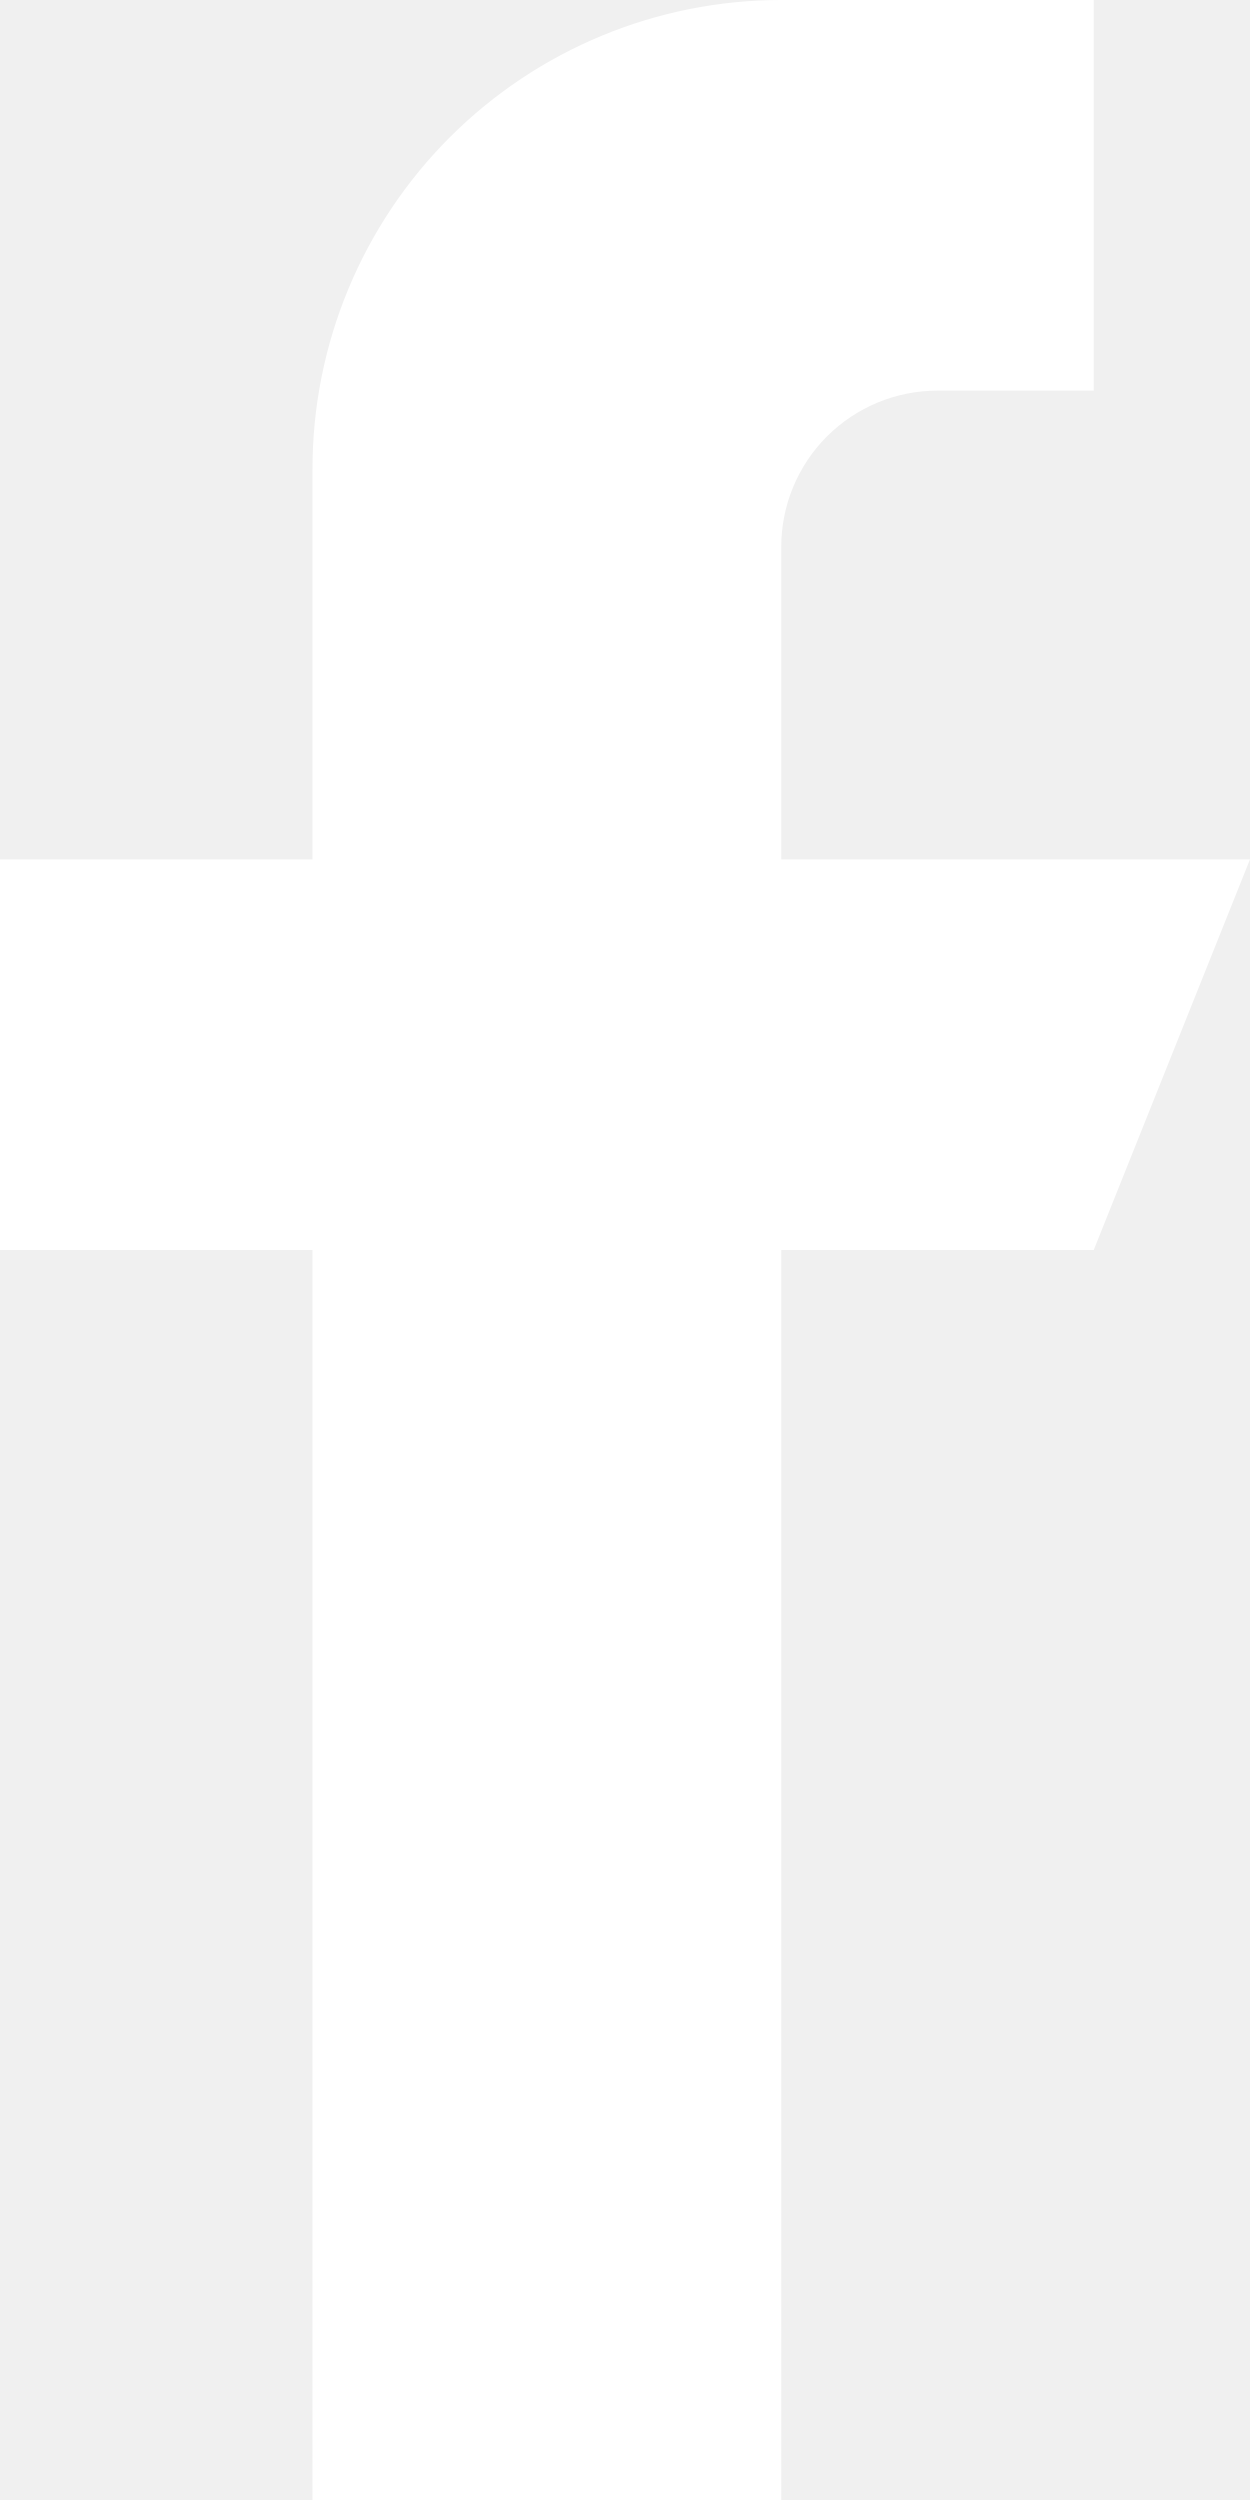
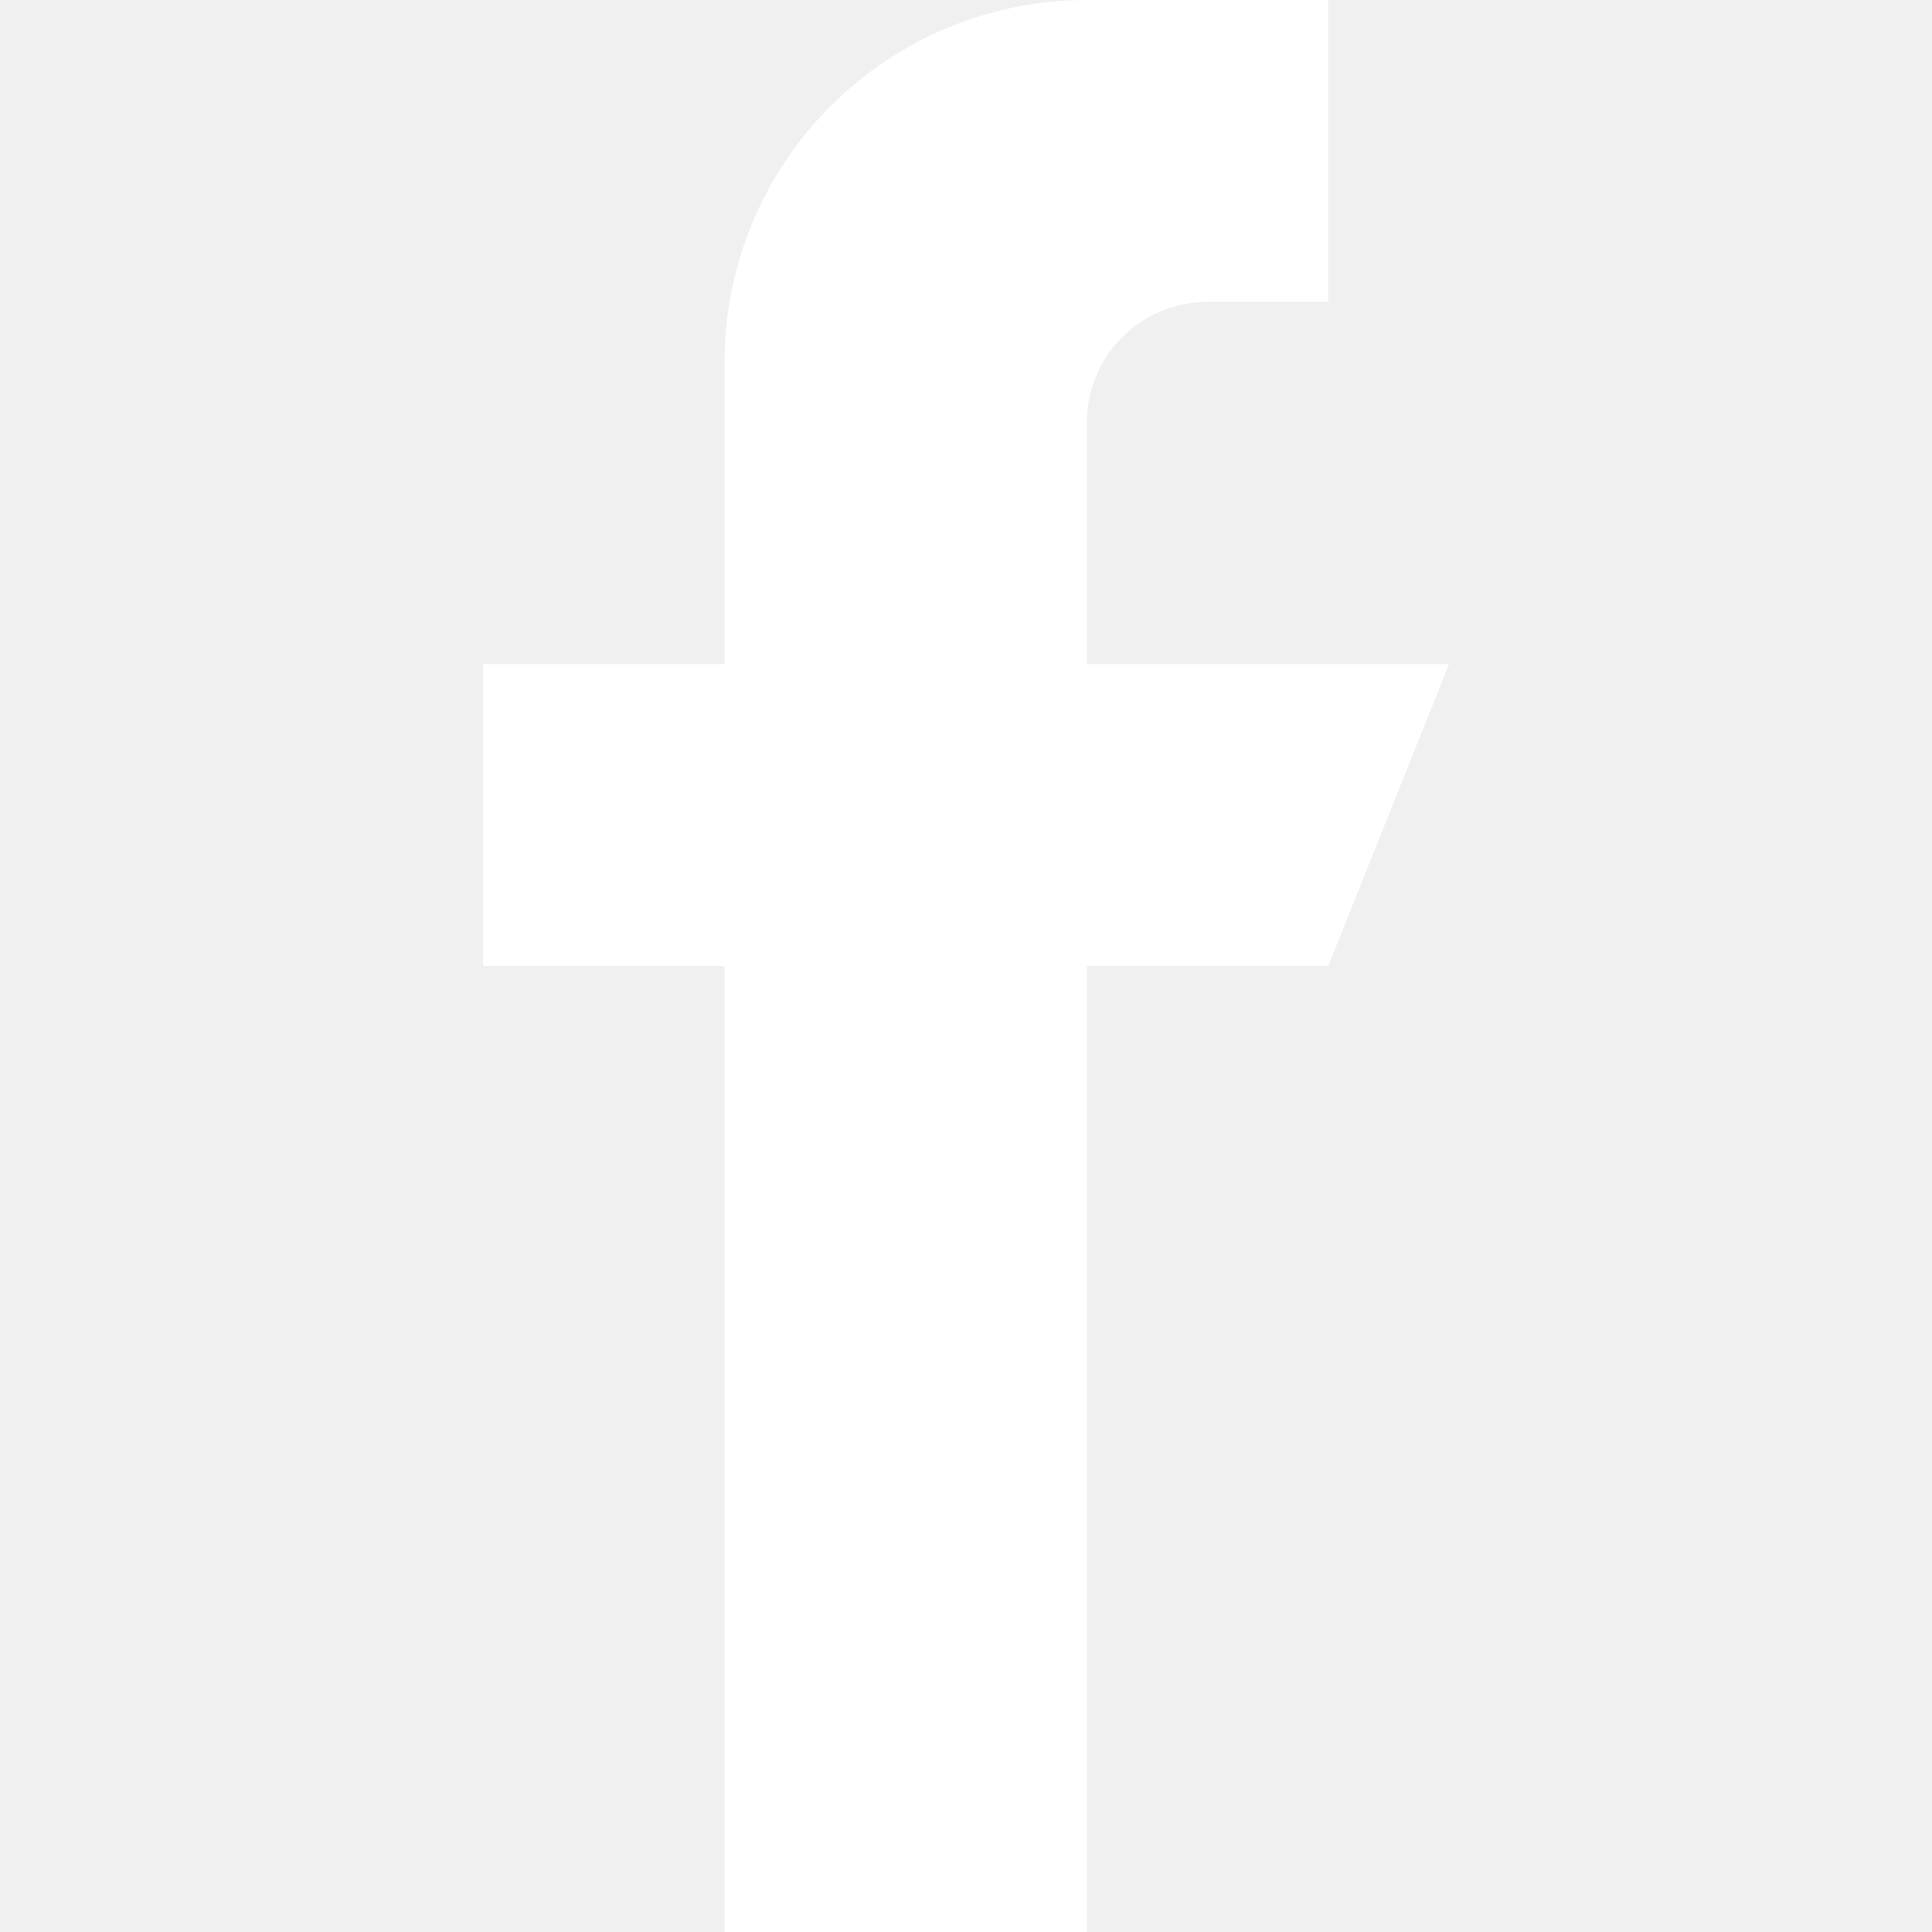
- <svg xmlns="http://www.w3.org/2000/svg" width="12" height="24" viewBox="0 0 12 24" fill="none">
-   <path fill-rule="evenodd" clip-rule="evenodd" d="M12 8.25H7.5V5.25C7.5 4.852 7.658 4.471 7.939 4.189C8.221 3.908 8.602 3.75 9 3.75H10.5V0H7.5C6.307 0 5.162 0.474 4.318 1.318C3.474 2.162 3 3.307 3 4.5V8.25H0V12H3V24H7.5V12H10.5L12 8.25Z" fill="white" />
+ <svg xmlns="http://www.w3.org/2000/svg" width="24" height="24" viewBox="0 0 24 24" fill="none">
+   <path fill-rule="evenodd" clip-rule="evenodd" d="M18 8.25H13.5V5.25C13.5 4.852 13.658 4.471 13.939 4.189C14.221 3.908 14.602 3.75 15 3.75H16.5V0H13.5C12.306 0 11.162 0.474 10.318 1.318C9.474 2.162 9 3.307 9 4.5V8.25H6V12H9V24H13.5V12H16.5L18 8.25Z" fill="white" />
</svg>
